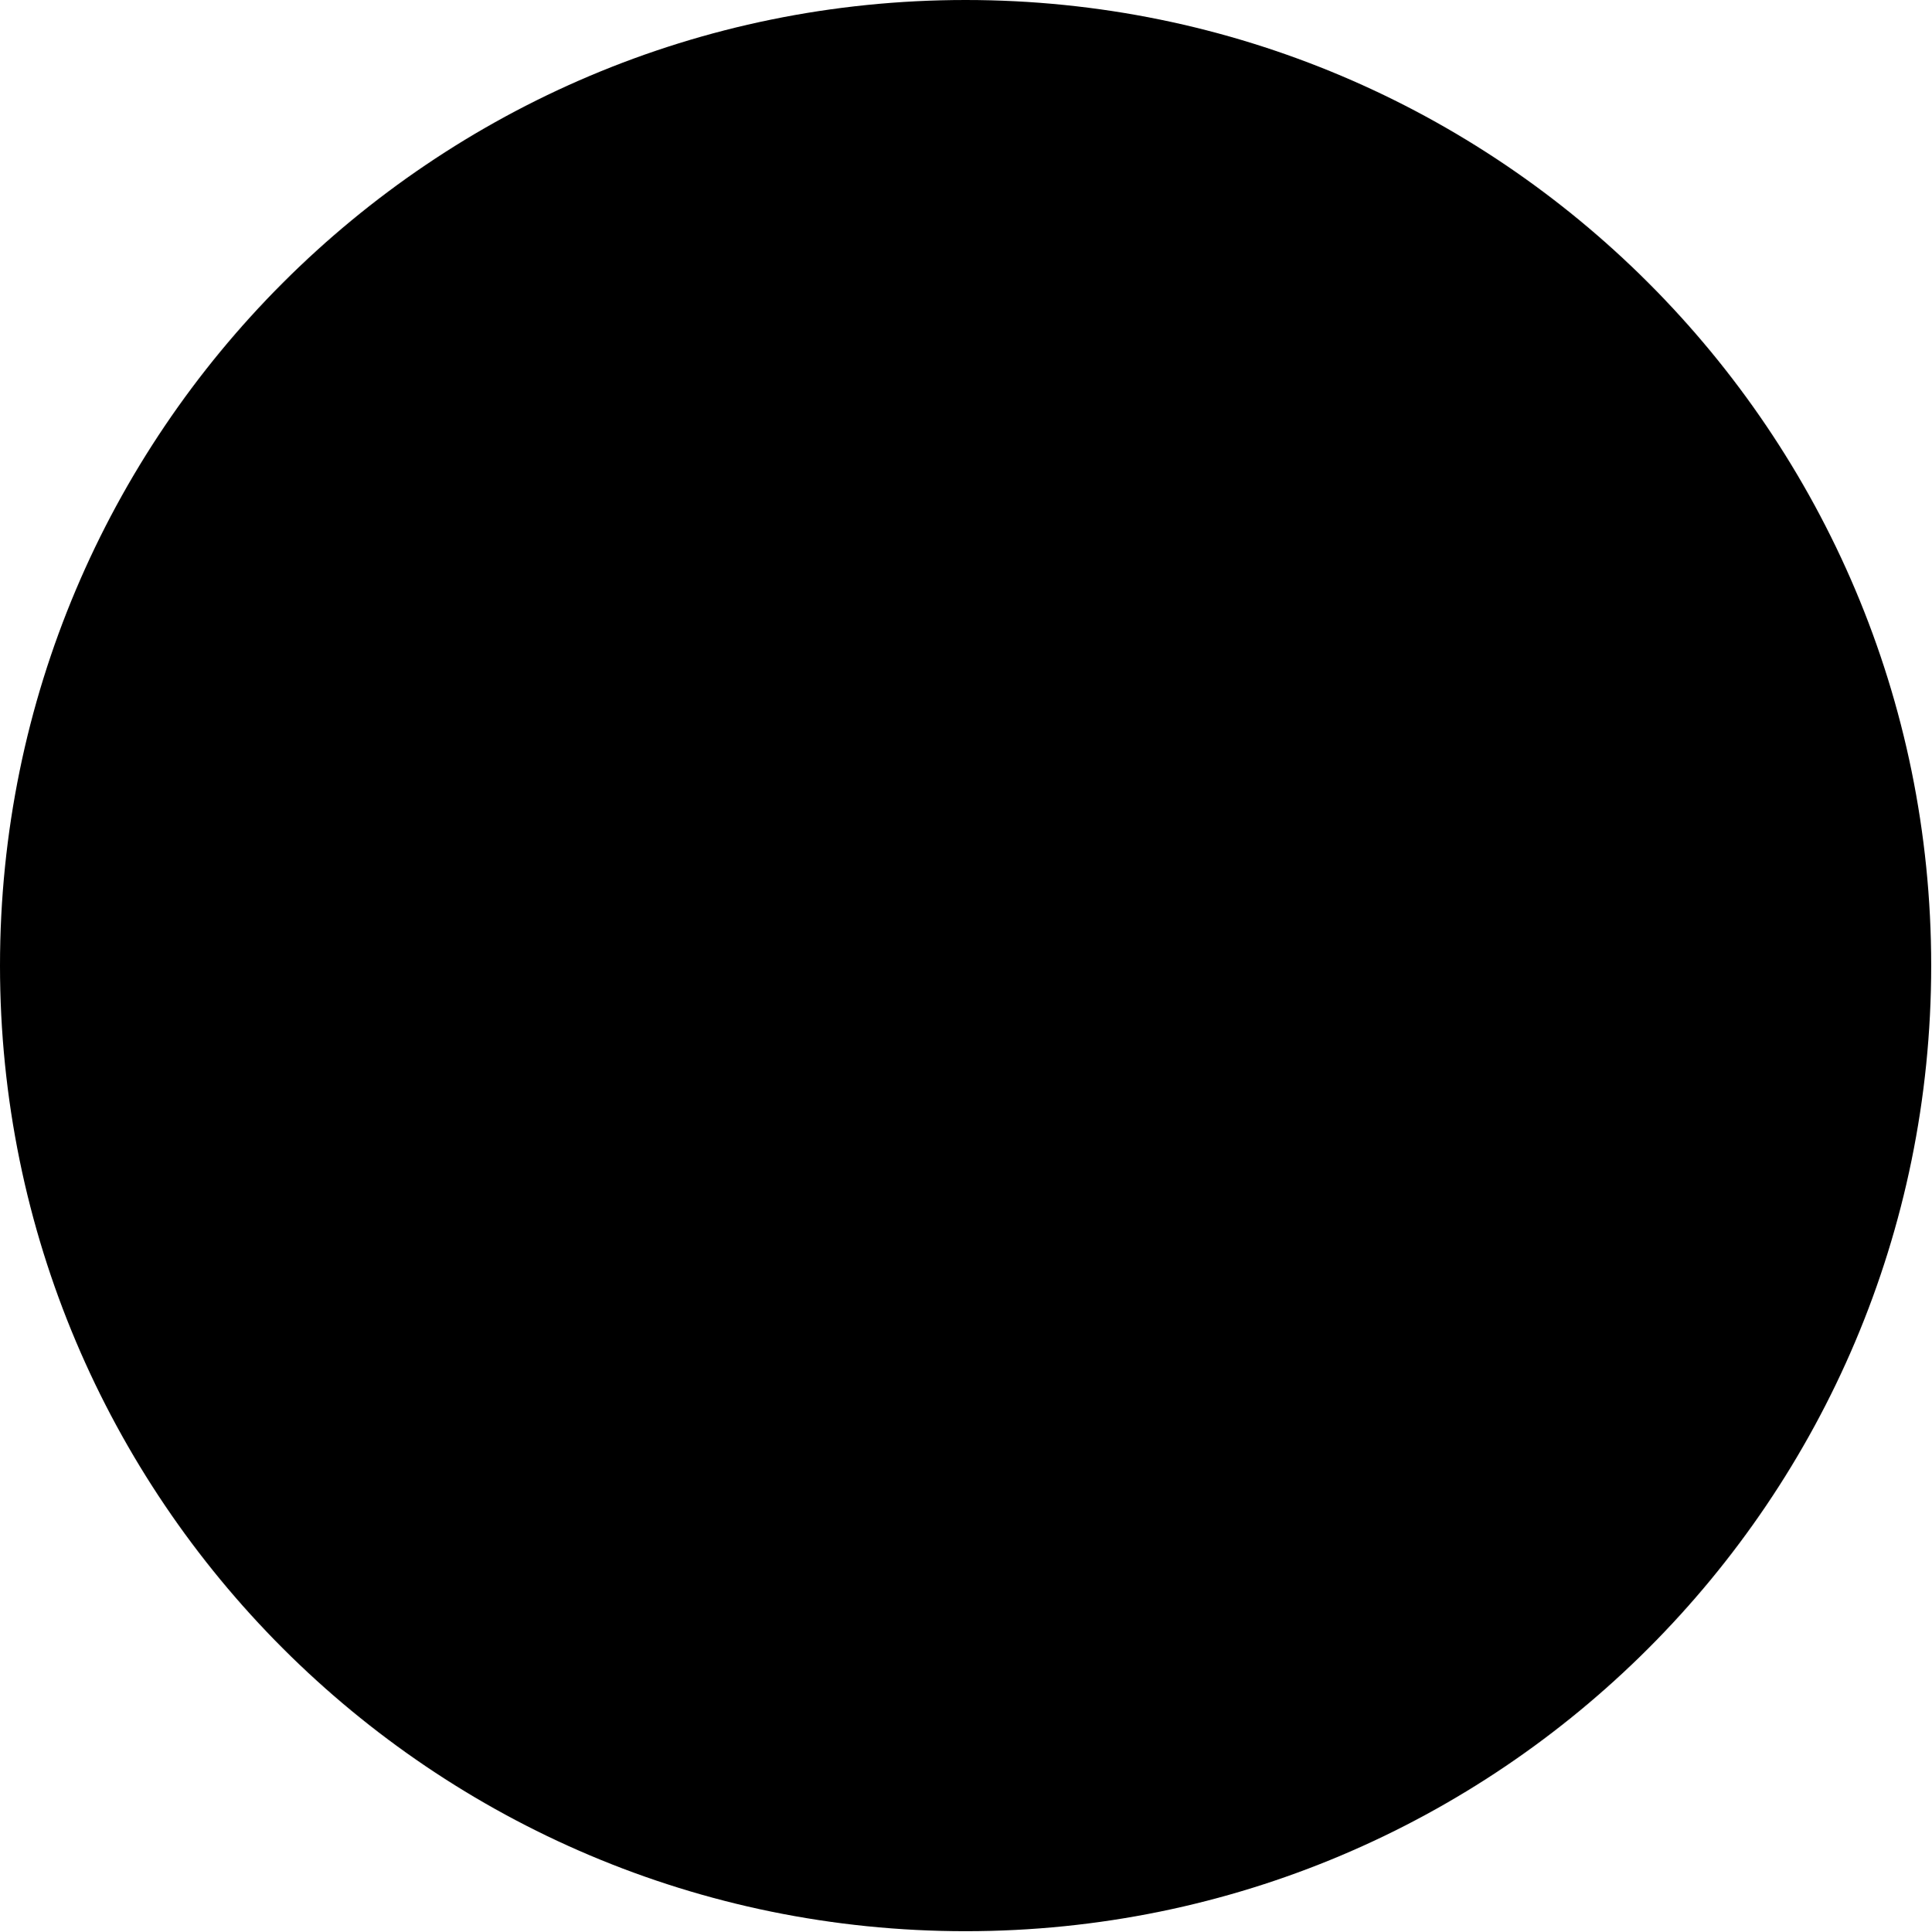
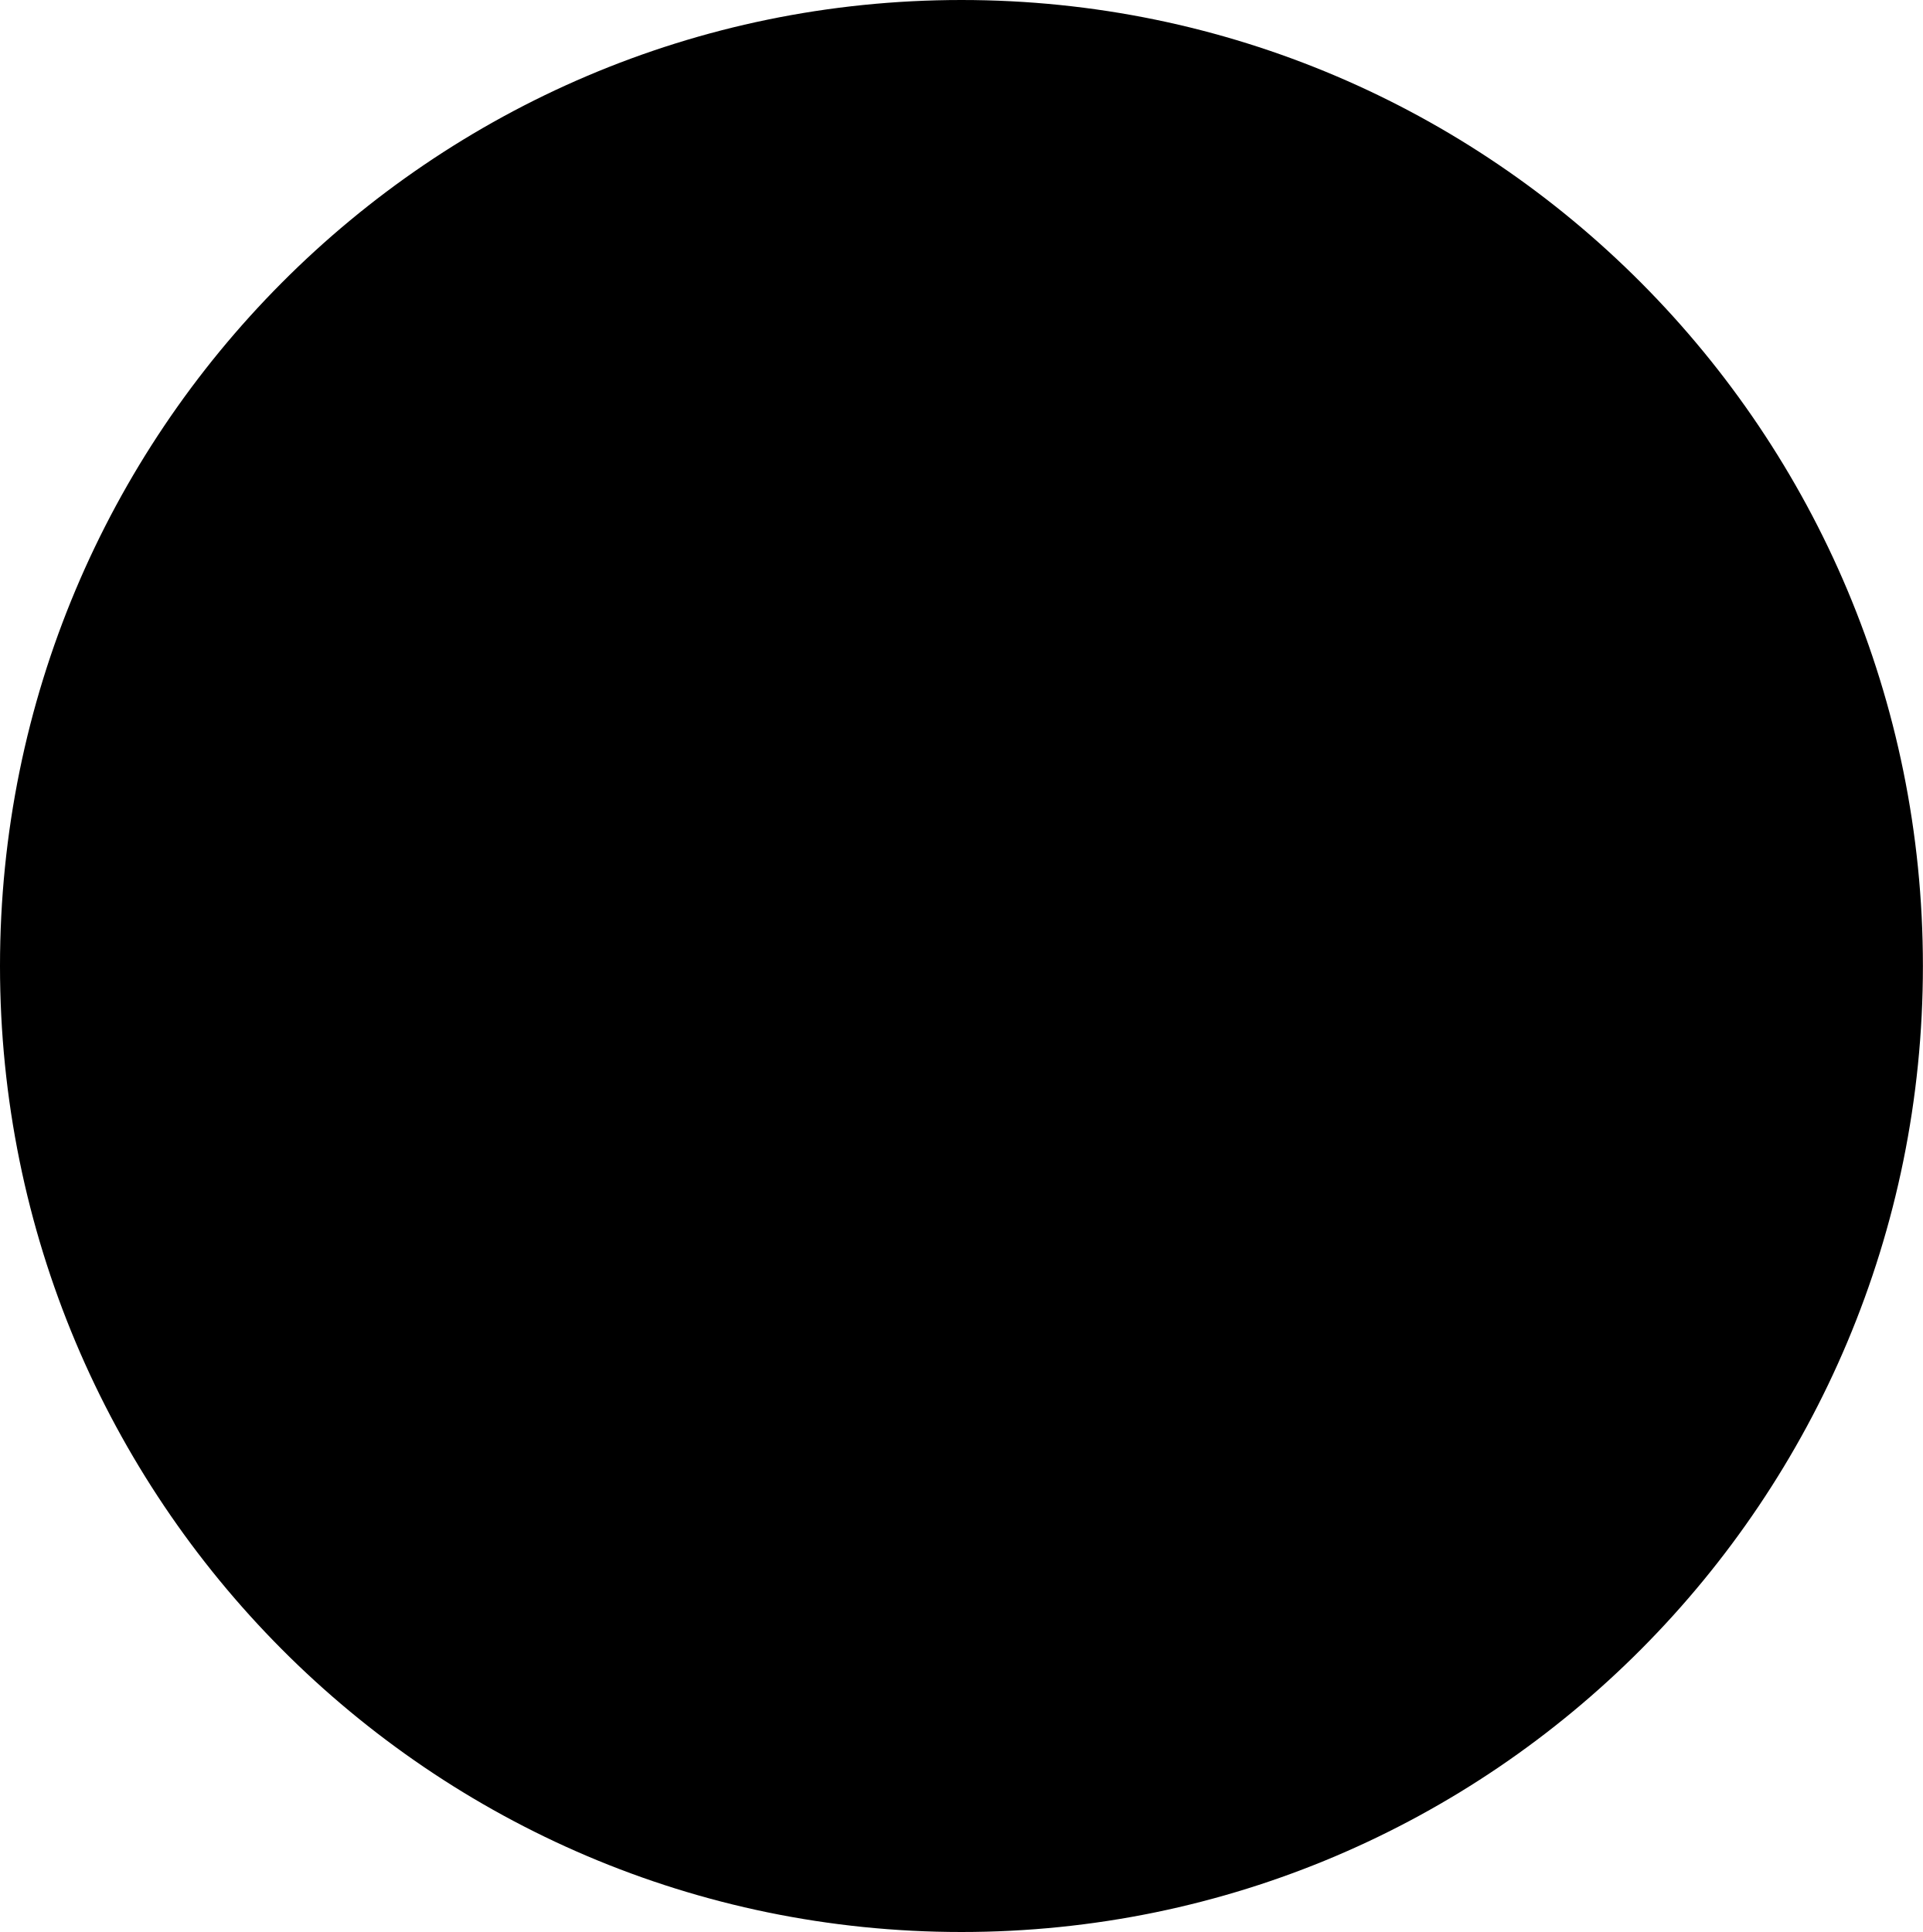
- <svg xmlns="http://www.w3.org/2000/svg" id="library_5" data-name="library 5" viewBox="0 0 616.67 616.67">
-   <circle id="Library_5-2" data-name="Library 5" class="background" cx="308.33" cy="308.33" r="308.33" />
-   <g id="N550">
-     <path class="room" d="M902.71,426.3V400.16l103.18,45.4c1,24.86,1.27,44.52,1.38,57.78.12,14.15,0,19.56,2.75,27.52,6.73,19.46,22.76,31.25,28.89,35.77a96.61,96.61,0,0,0,19.26,11h152.72c8.33-47.08,3.45-84.58-1.38-107.32-22.84-107.56-104.18-166.78-125.2-181.6a315.61,315.61,0,0,0-56.41-31.64q-16.5,55-33,110.06c-23.46-5-43.46-9.79-59.16-13.76-34.3-8.67-47.57-9.94-62.83-18.34-14.55-8-23.45-18.58-26.6-21.56a148.53,148.53,0,0,1-37.15-56.4L750,291.47l68.79,88,33,9.63q-.69,18.59-1.39,37.15h10.4v7.37l-7.63.2c.69,24.3,1.16,41,1.85,65.33-33.48.46-65.37.25-98.85.7-.75,8.48-2.55,28.93-.68,43.34,4.61,35.58,20.06,60.22,34.39,82.55a308.82,308.82,0,0,0,56.41,65.35l-53.66,55.72A137.93,137.93,0,0,1,725.92,696q-13.42,10.31-26.83,20.63a288.11,288.11,0,0,0,30.27,32.33,298,298,0,0,0,115.56,65.35c53.92,16,98.25,12.23,110.07,11,100.1-10.32,162.74-74.45,180.91-93.55,38.41-40.37,54.63-77.5,57.79-85.3a243.76,243.76,0,0,0,15.13-55.72,756.2,756.2,0,0,0-97,.68c-37.9,2.75-55.61.73-75-10.31a81.36,81.36,0,0,1-36.46-44,102.09,102.09,0,0,1-4.82-41.27l-55-2.07v-68.1L908.9,412.54l-1.38,19.95-10.94.28V426.3Z" transform="translate(-613.49 -223.71)" />
+ <svg xmlns="http://www.w3.org/2000/svg" id="svg125575" viewBox="0 0 410.69 412.68">
+   <g id="Library_9" data-name="Library 9" class="cls-1">
+     <ellipse class="background" cx="205.34" cy="206.34" rx="205.34" ry="206.34" />
  </g>
-   <g id="N550d">
-     <path class="room" d="M822.45,257.08a262.89,262.89,0,0,1,62.37-18.81c58.71-9.94,107.43,2.57,134.37,11.93q-17,52.74-33.94,105.48c-39.12-10.68-65.78-16-83.46-18.81-3.64-.58-7.75-2.52-15-5.19-24.51-9.07-37.33-27.11-43.95-36.53C837.4,287.37,828.45,274,822.45,257.08Z" transform="translate(-613.49 -223.71)" />
+   <g id="N901">
+     <path class="room" d="M400.33,453.09l29-14.74,17.35,29.34-23.14,22.53S405.36,467,400.33,453.09Z" transform="translate(-370.31 -164.08)" />
  </g>
-   <g id="N550b">
-     <path class="room" d="M753.43,494.4a236.35,236.35,0,0,1,6.88-27.51c2.36-7.51,4.94-14.4,7.57-20.64l77-.69.69,48.84Z" transform="translate(-613.49 -223.71)" />
+   <g id="N900a">
+     <path class="room" d="M456.67,392.66,513,398.52l-2.3,24.61L480.61,446.9S456.34,416.85,456.67,392.66Z" transform="translate(-370.31 -164.08)" />
  </g>
-   <g id="N550a">
-     <polygon class="room" points="333.93 205.34 384.84 226.66 384.84 259.68 333.93 259.68 333.93 205.34" />
+   <g id="N900b">
+     <path class="room" d="M454.91,348.11l63,6.61-4.38,41.86-57-5.72Z" transform="translate(-370.31 -164.08)" />
  </g>
-   <g id="N550c">
-     <path class="room" d="M736.24,693.89l57.09-47.46,41.28,42-44.72,48.84a127.23,127.23,0,0,1-53.65-43.34Z" transform="translate(-613.49 -223.71)" />
+   <g id="N900c">
+     <path class="room" d="M467,313.16,522,319l-3.55,33.73-63.26-6.57s1-12.94,11.81-33Z" transform="translate(-370.31 -164.08)" />
+   </g>
+   <g id="N900d">
+     <path class="room" d="M498.79,273l24.55,30.38-1.71,13.8-54.26-5.91S479.55,286.13,498.79,273Z" transform="translate(-370.31 -164.08)" />
+   </g>
+   <g id="lift">
+     <path class="lift" d="M429.4,318.09l14.25-30.52,24.23,10.91-14.72,31.18Z" transform="translate(-370.31 -164.08)" />
+   </g>
+   <g id="lift-2" data-name="lift">
+     <path class="lift" d="M450.16,277.17l23.35-25.56,19.42,18.71-22.79,25.47Z" transform="translate(-370.31 -164.08)" />
  </g>
  <g id="stairs">
-     <path class="stair" d="M743.11,300.41l29.58,36.46a223.79,223.79,0,0,0-76.35,113.51l48.84,23.38q-1.73,8.61-3.44,17.2H717.66L719,574.89l26.83,1.37q2.4,9.29,4.81,18.57l-39.9,24.71,31,56.47L692.9,708.34c-35.77-42.65-55.77-108.46-61.81-143.09-3.9-22.33-9.14-87,21.22-156.15C679,348.31,722.69,314.35,743.11,300.41Z" transform="translate(-613.49 -223.71)" />
+     <path class="stair" d="M449.59,221.39l21.1,25.68a139,139,0,0,0-47.24,74.29l26.14,14.22-1.83,11-15.14.91q1.15,29.13,2.3,58.25l15.59-.46,3.67,8.71-58.7,34.39A190.27,190.27,0,0,1,380.8,403c-2.17-11.49-6.85-42.1,1.38-77.5C395.65,267.51,435.36,232.76,449.59,221.39Z" transform="translate(-370.31 -164.08)" />
  </g>
-   <g id="lift">
-     <polygon class="lift" points="116.56 179.2 95.23 221.85 131.69 243.17 153.01 193.65 116.56 179.2" />
-   </g>
-   <g id="lift-2" data-name="lift">
-     <polygon class="lift" points="126.88 159.25 157.14 188.83 191.54 150.31 159.21 124.17 126.88 159.25" />
-   </g>
-   <g id="accessible_toilet" data-name="Accessible Toilet">
-     <path class="accessible-toilet" d="M771.32,437.31a107.58,107.58,0,0,1,41.27-50.91l29.58,8.94c.23,13.3.46,28.44.69,41.74C819,437.76,795.17,436.62,771.32,437.31Z" transform="translate(-613.49 -223.71)" />
+   <g id="N900">
+     <path class="room" d="M459.68,216.8a197,197,0,0,1,140.33-39c16.08,1.76,65.66,7.9,107.77,46.78,55.07,50.84,57.18,120.59,57.79,140.79.56,18.77,1.32,64.44-27.52,111.44C726.67,495.37,703,526.71,661,547c-47.17,22.81-90,18.34-105.48,16.51-68.93-8.12-112.38-50.23-125.66-64.2l88-74.29c4.44-43.26,8.26-80.58,12.69-123.84C506.77,275,483.53,242.94,459.68,216.8Z" transform="translate(-370.31 -164.08)" />
  </g>
</svg>
